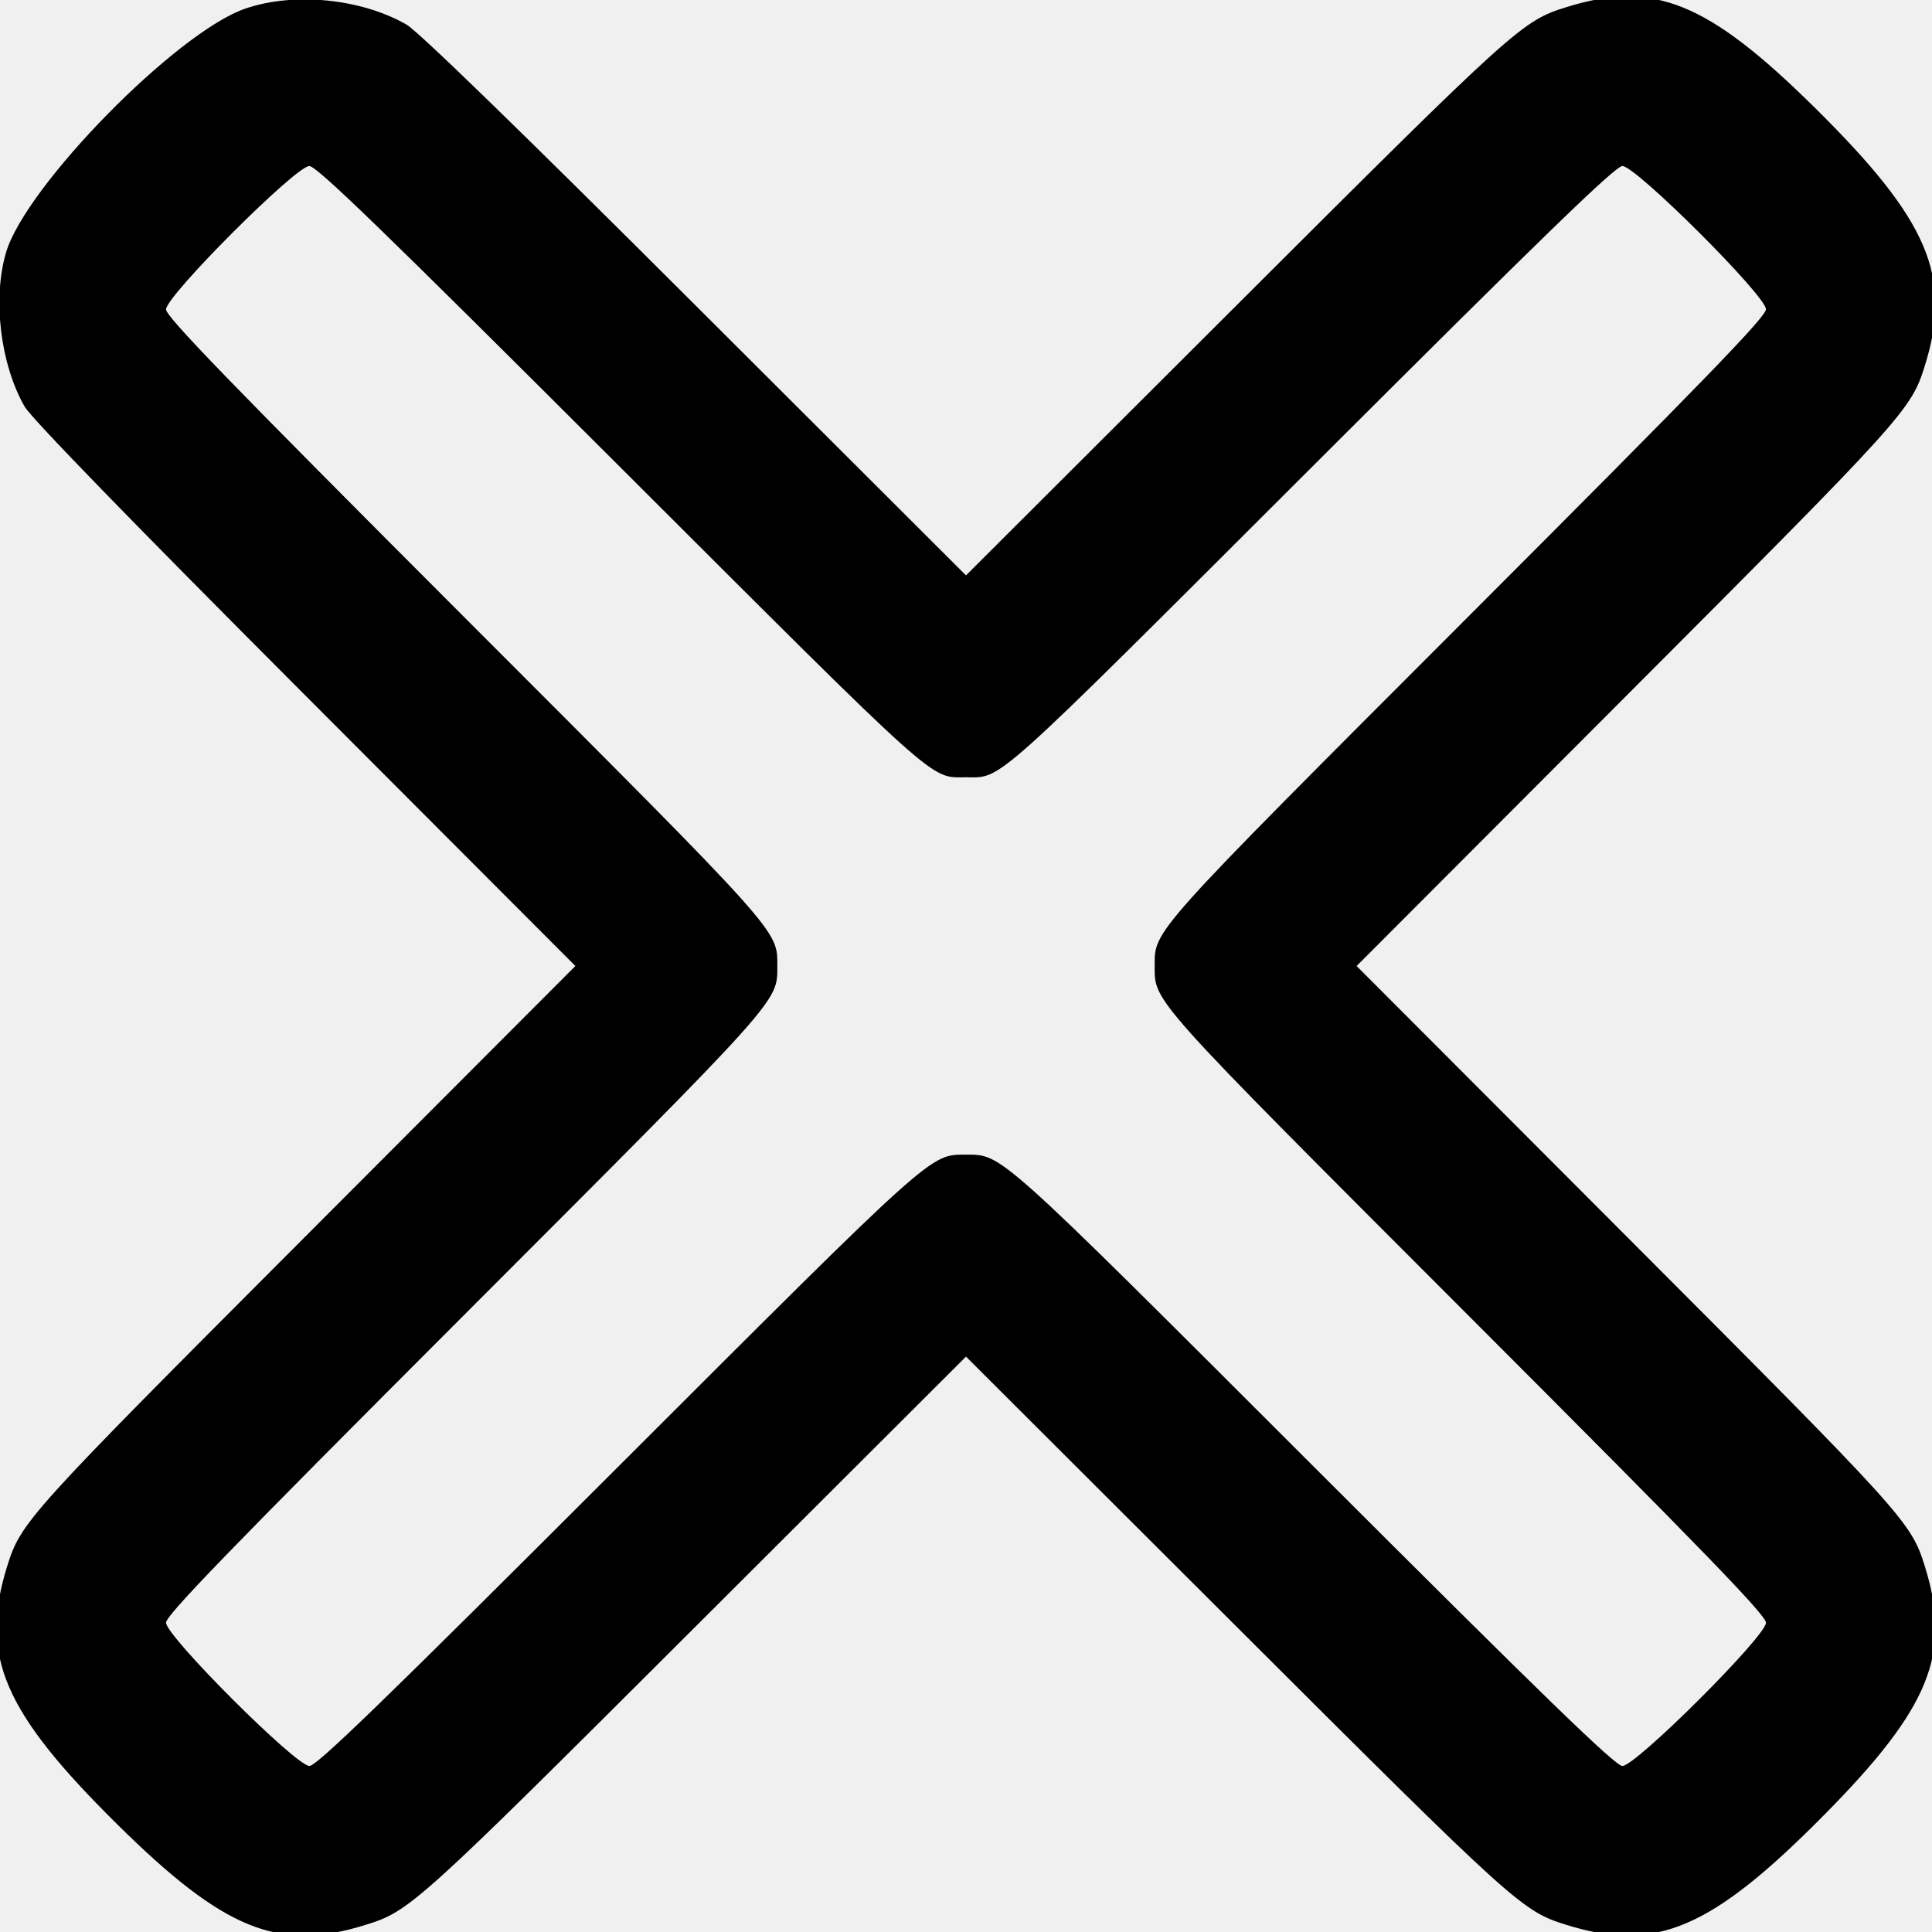
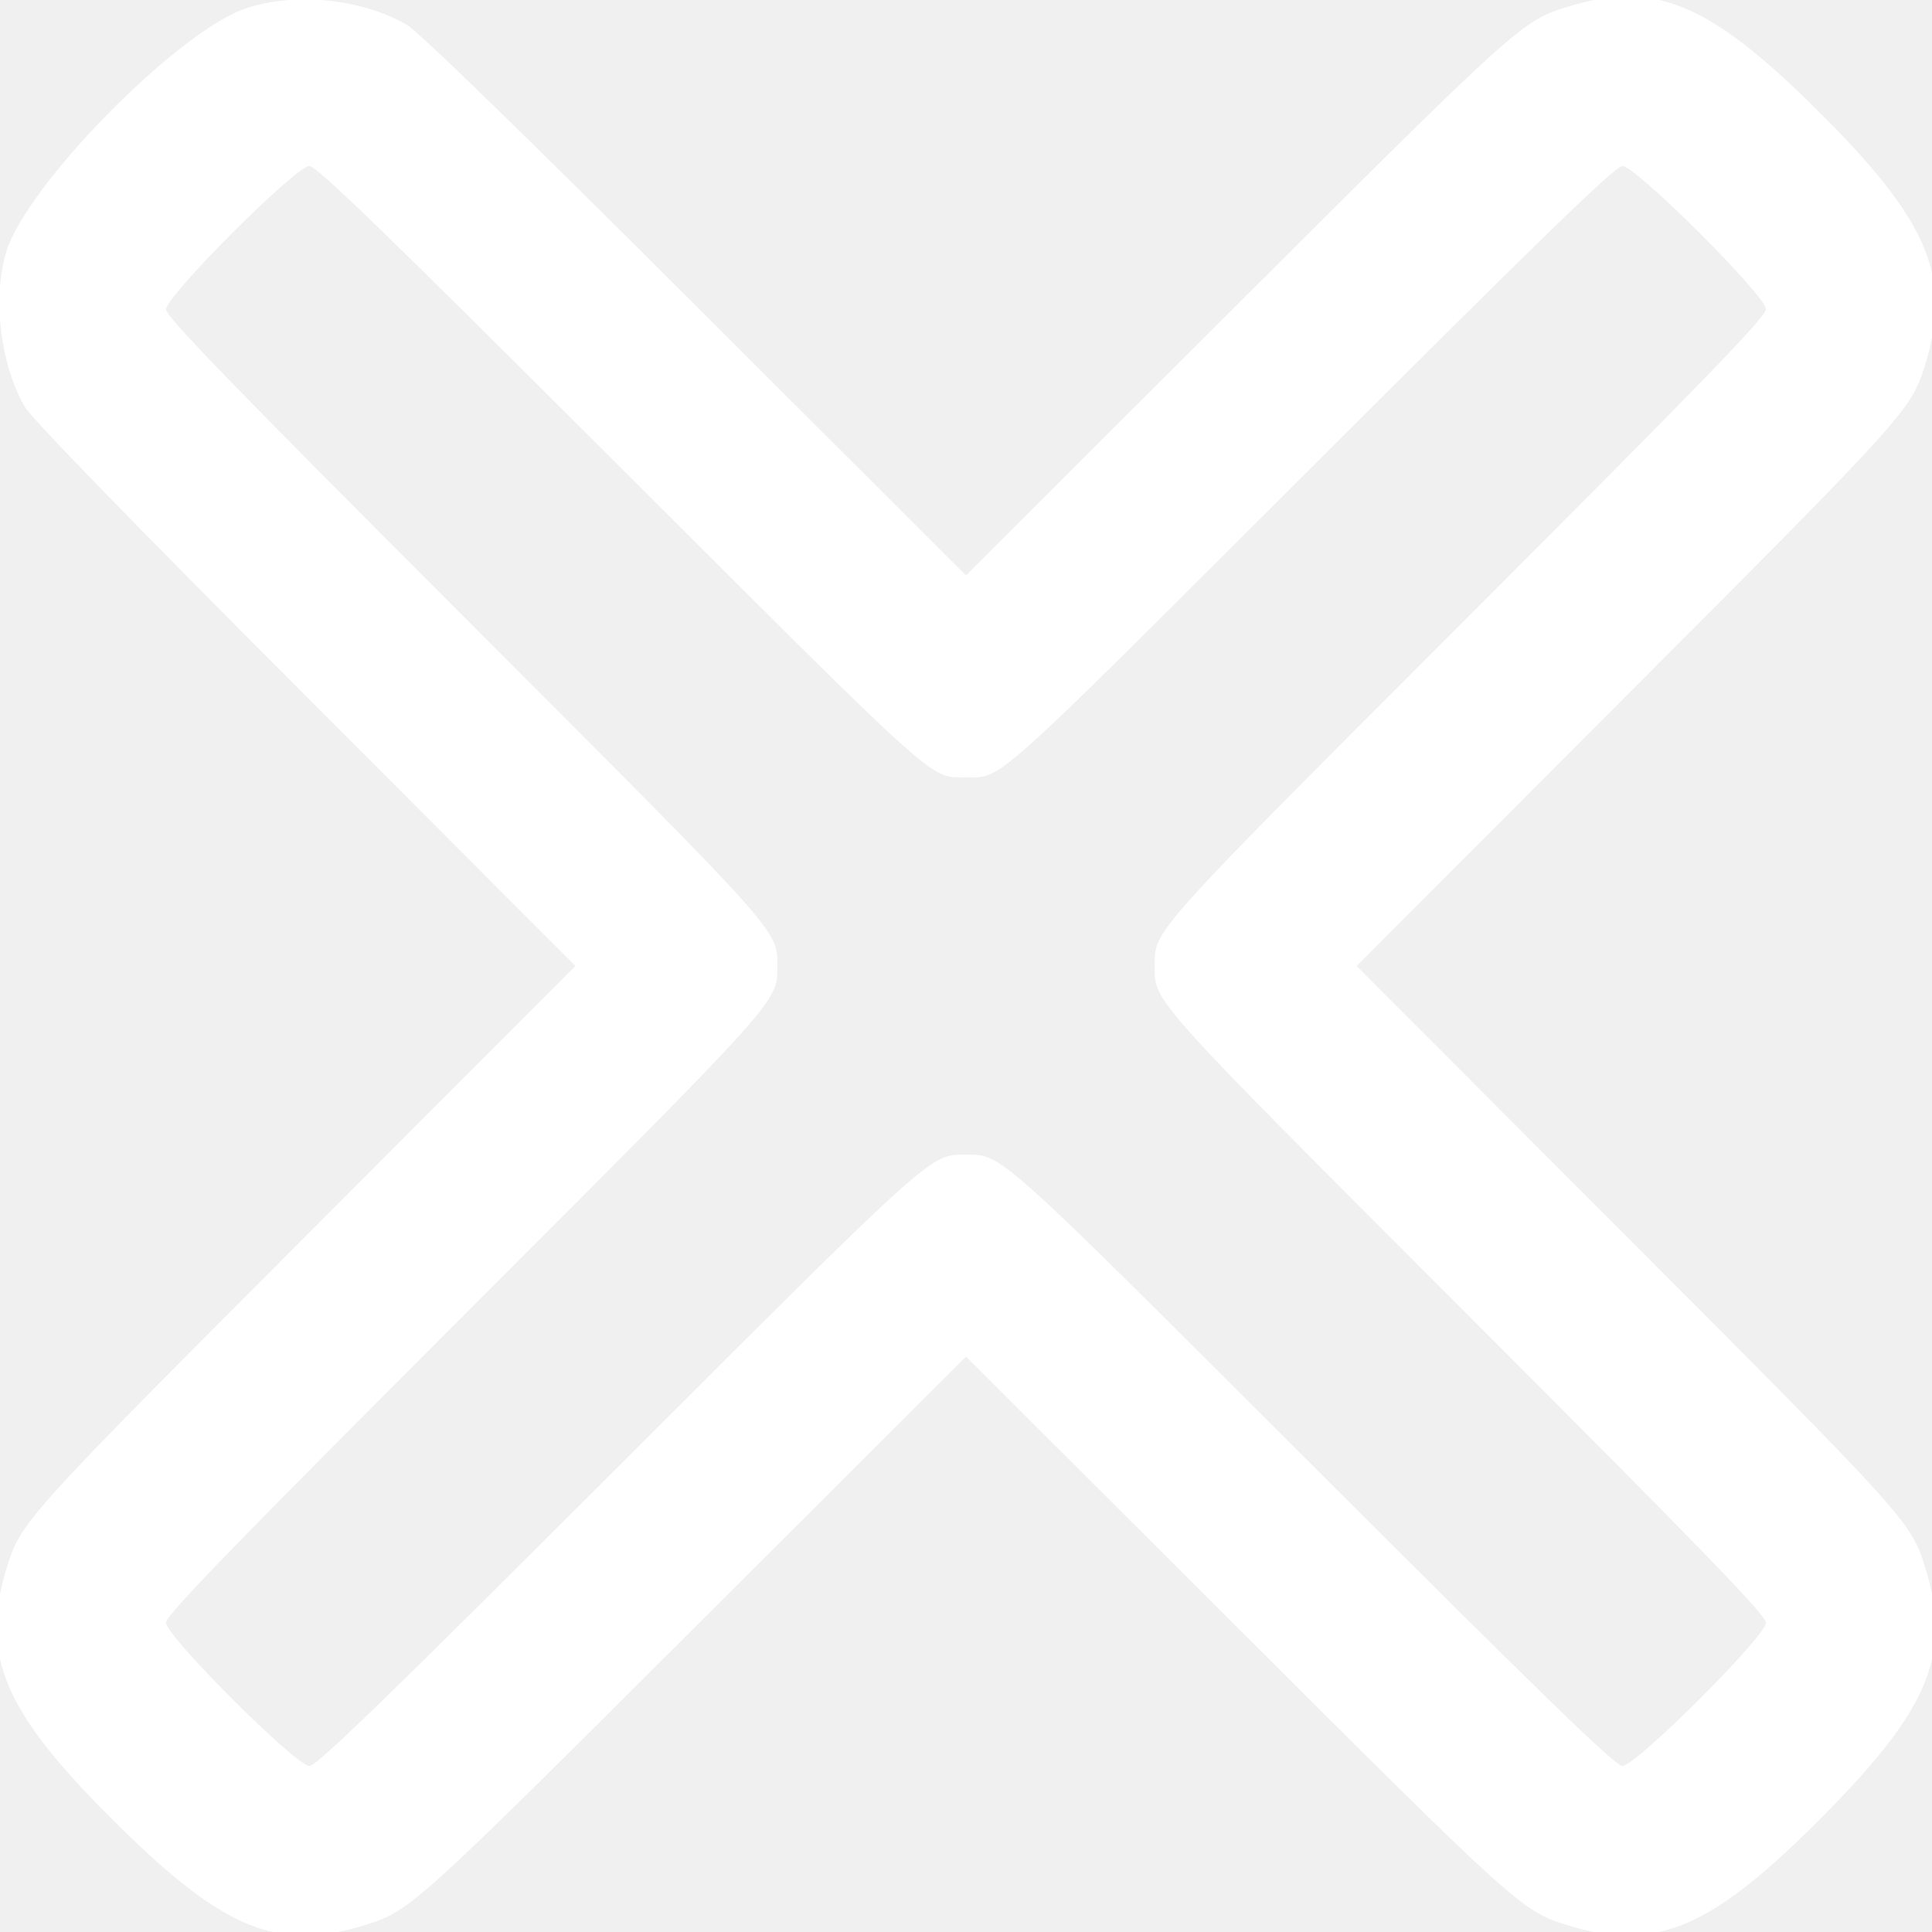
- <svg xmlns="http://www.w3.org/2000/svg" id="svg" version="1.1" width="400" height="400" viewBox="0, 0, 400,400">
+ <svg xmlns="http://www.w3.org/2000/svg" id="svg" version="1.1" width="20" height="20" viewBox="0, 0, 400,400">
  <g id="svgg">
-     <path id="path0" d="M50.781 1.785 C 36.558 6.671,5.270 38.572,1.245 52.290 C -1.559 61.848,0.071 75.387,5.081 84.152 C 6.463 86.570,26.987 107.696,63.172 143.945 L 119.126 200.000 63.172 256.055 C 5.503 313.828,4.334 315.121,1.472 324.316 C -4.291 342.833,0.646 354.366,24.364 377.796 C 46.448 399.610,57.657 404.139,75.684 398.528 C 84.879 395.666,86.172 394.497,143.945 336.828 L 200.000 280.874 256.055 336.828 C 313.828 394.497,315.121 395.666,324.316 398.528 C 342.833 404.291,354.366 399.354,377.796 375.636 C 399.610 353.552,404.139 342.343,398.528 324.316 C 395.666 315.121,394.497 313.828,336.828 256.055 L 280.874 200.000 336.828 143.945 C 394.497 86.172,395.666 84.879,398.528 75.684 C 404.285 57.185,399.320 45.581,375.643 22.204 C 353.548 0.389,342.341 -4.138,324.316 1.472 C 315.121 4.334,313.828 5.503,256.055 63.172 L 200.000 119.126 143.945 63.172 C 107.696 26.987,86.570 6.463,84.152 5.081 C 74.717 -0.312,60.866 -1.680,50.781 1.785 M128.499 96.810 C 195.334 163.558,192.401 160.929,200.000 160.929 C 207.599 160.929,204.666 163.558,271.501 96.810 C 319.814 48.559,334.446 34.375,335.904 34.375 C 338.686 34.375,365.625 61.248,365.625 64.023 C 365.625 65.591,352.962 78.663,303.544 128.114 C 237.944 193.757,239.063 192.509,239.063 200.000 C 239.062 207.491,237.944 206.243,303.544 271.886 C 352.962 321.337,365.625 334.409,365.625 335.977 C 365.625 338.756,338.686 365.625,335.900 365.625 C 334.434 365.625,319.988 351.614,271.886 303.544 C 206.243 237.944,207.491 239.063,200.000 239.063 C 192.509 239.063,193.757 237.944,128.114 303.544 C 79.281 352.345,65.579 365.625,64.059 365.625 C 61.258 365.625,34.375 338.757,34.375 335.957 C 34.375 334.416,47.379 320.995,96.456 271.886 C 162.056 206.243,160.937 207.491,160.937 200.000 C 160.937 192.509,162.056 193.757,96.456 128.114 C 47.655 79.281,34.375 65.579,34.375 64.059 C 34.375 61.262,61.243 34.375,64.038 34.375 C 65.573 34.375,79.167 47.542,128.499 96.810 " stroke="none" fill="#000000" fill-rule="evenodd" />
+     <path id="path0" d="M50.781 1.785 C 36.558 6.671,5.270 38.572,1.245 52.290 C -1.559 61.848,0.071 75.387,5.081 84.152 C 6.463 86.570,26.987 107.696,63.172 143.945 L 119.126 200.000 63.172 256.055 C 5.503 313.828,4.334 315.121,1.472 324.316 C -4.291 342.833,0.646 354.366,24.364 377.796 C 46.448 399.610,57.657 404.139,75.684 398.528 C 84.879 395.666,86.172 394.497,143.945 336.828 L 200.000 280.874 256.055 336.828 C 313.828 394.497,315.121 395.666,324.316 398.528 C 342.833 404.291,354.366 399.354,377.796 375.636 C 399.610 353.552,404.139 342.343,398.528 324.316 C 395.666 315.121,394.497 313.828,336.828 256.055 L 280.874 200.000 336.828 143.945 C 394.497 86.172,395.666 84.879,398.528 75.684 C 404.285 57.185,399.320 45.581,375.643 22.204 C 353.548 0.389,342.341 -4.138,324.316 1.472 C 315.121 4.334,313.828 5.503,256.055 63.172 L 200.000 119.126 143.945 63.172 C 107.696 26.987,86.570 6.463,84.152 5.081 C 74.717 -0.312,60.866 -1.680,50.781 1.785 M128.499 96.810 C 195.334 163.558,192.401 160.929,200.000 160.929 C 207.599 160.929,204.666 163.558,271.501 96.810 C 319.814 48.559,334.446 34.375,335.904 34.375 C 338.686 34.375,365.625 61.248,365.625 64.023 C 365.625 65.591,352.962 78.663,303.544 128.114 C 237.944 193.757,239.063 192.509,239.063 200.000 C 239.062 207.491,237.944 206.243,303.544 271.886 C 352.962 321.337,365.625 334.409,365.625 335.977 C 365.625 338.756,338.686 365.625,335.900 365.625 C 334.434 365.625,319.988 351.614,271.886 303.544 C 206.243 237.944,207.491 239.063,200.000 239.063 C 192.509 239.063,193.757 237.944,128.114 303.544 C 79.281 352.345,65.579 365.625,64.059 365.625 C 61.258 365.625,34.375 338.757,34.375 335.957 C 34.375 334.416,47.379 320.995,96.456 271.886 C 162.056 206.243,160.937 207.491,160.937 200.000 C 160.937 192.509,162.056 193.757,96.456 128.114 C 47.655 79.281,34.375 65.579,34.375 64.059 C 34.375 61.262,61.243 34.375,64.038 34.375 C 65.573 34.375,79.167 47.542,128.499 96.810 " stroke="none" fill="#fff" fill-rule="evenodd" />
  </g>
</svg>
